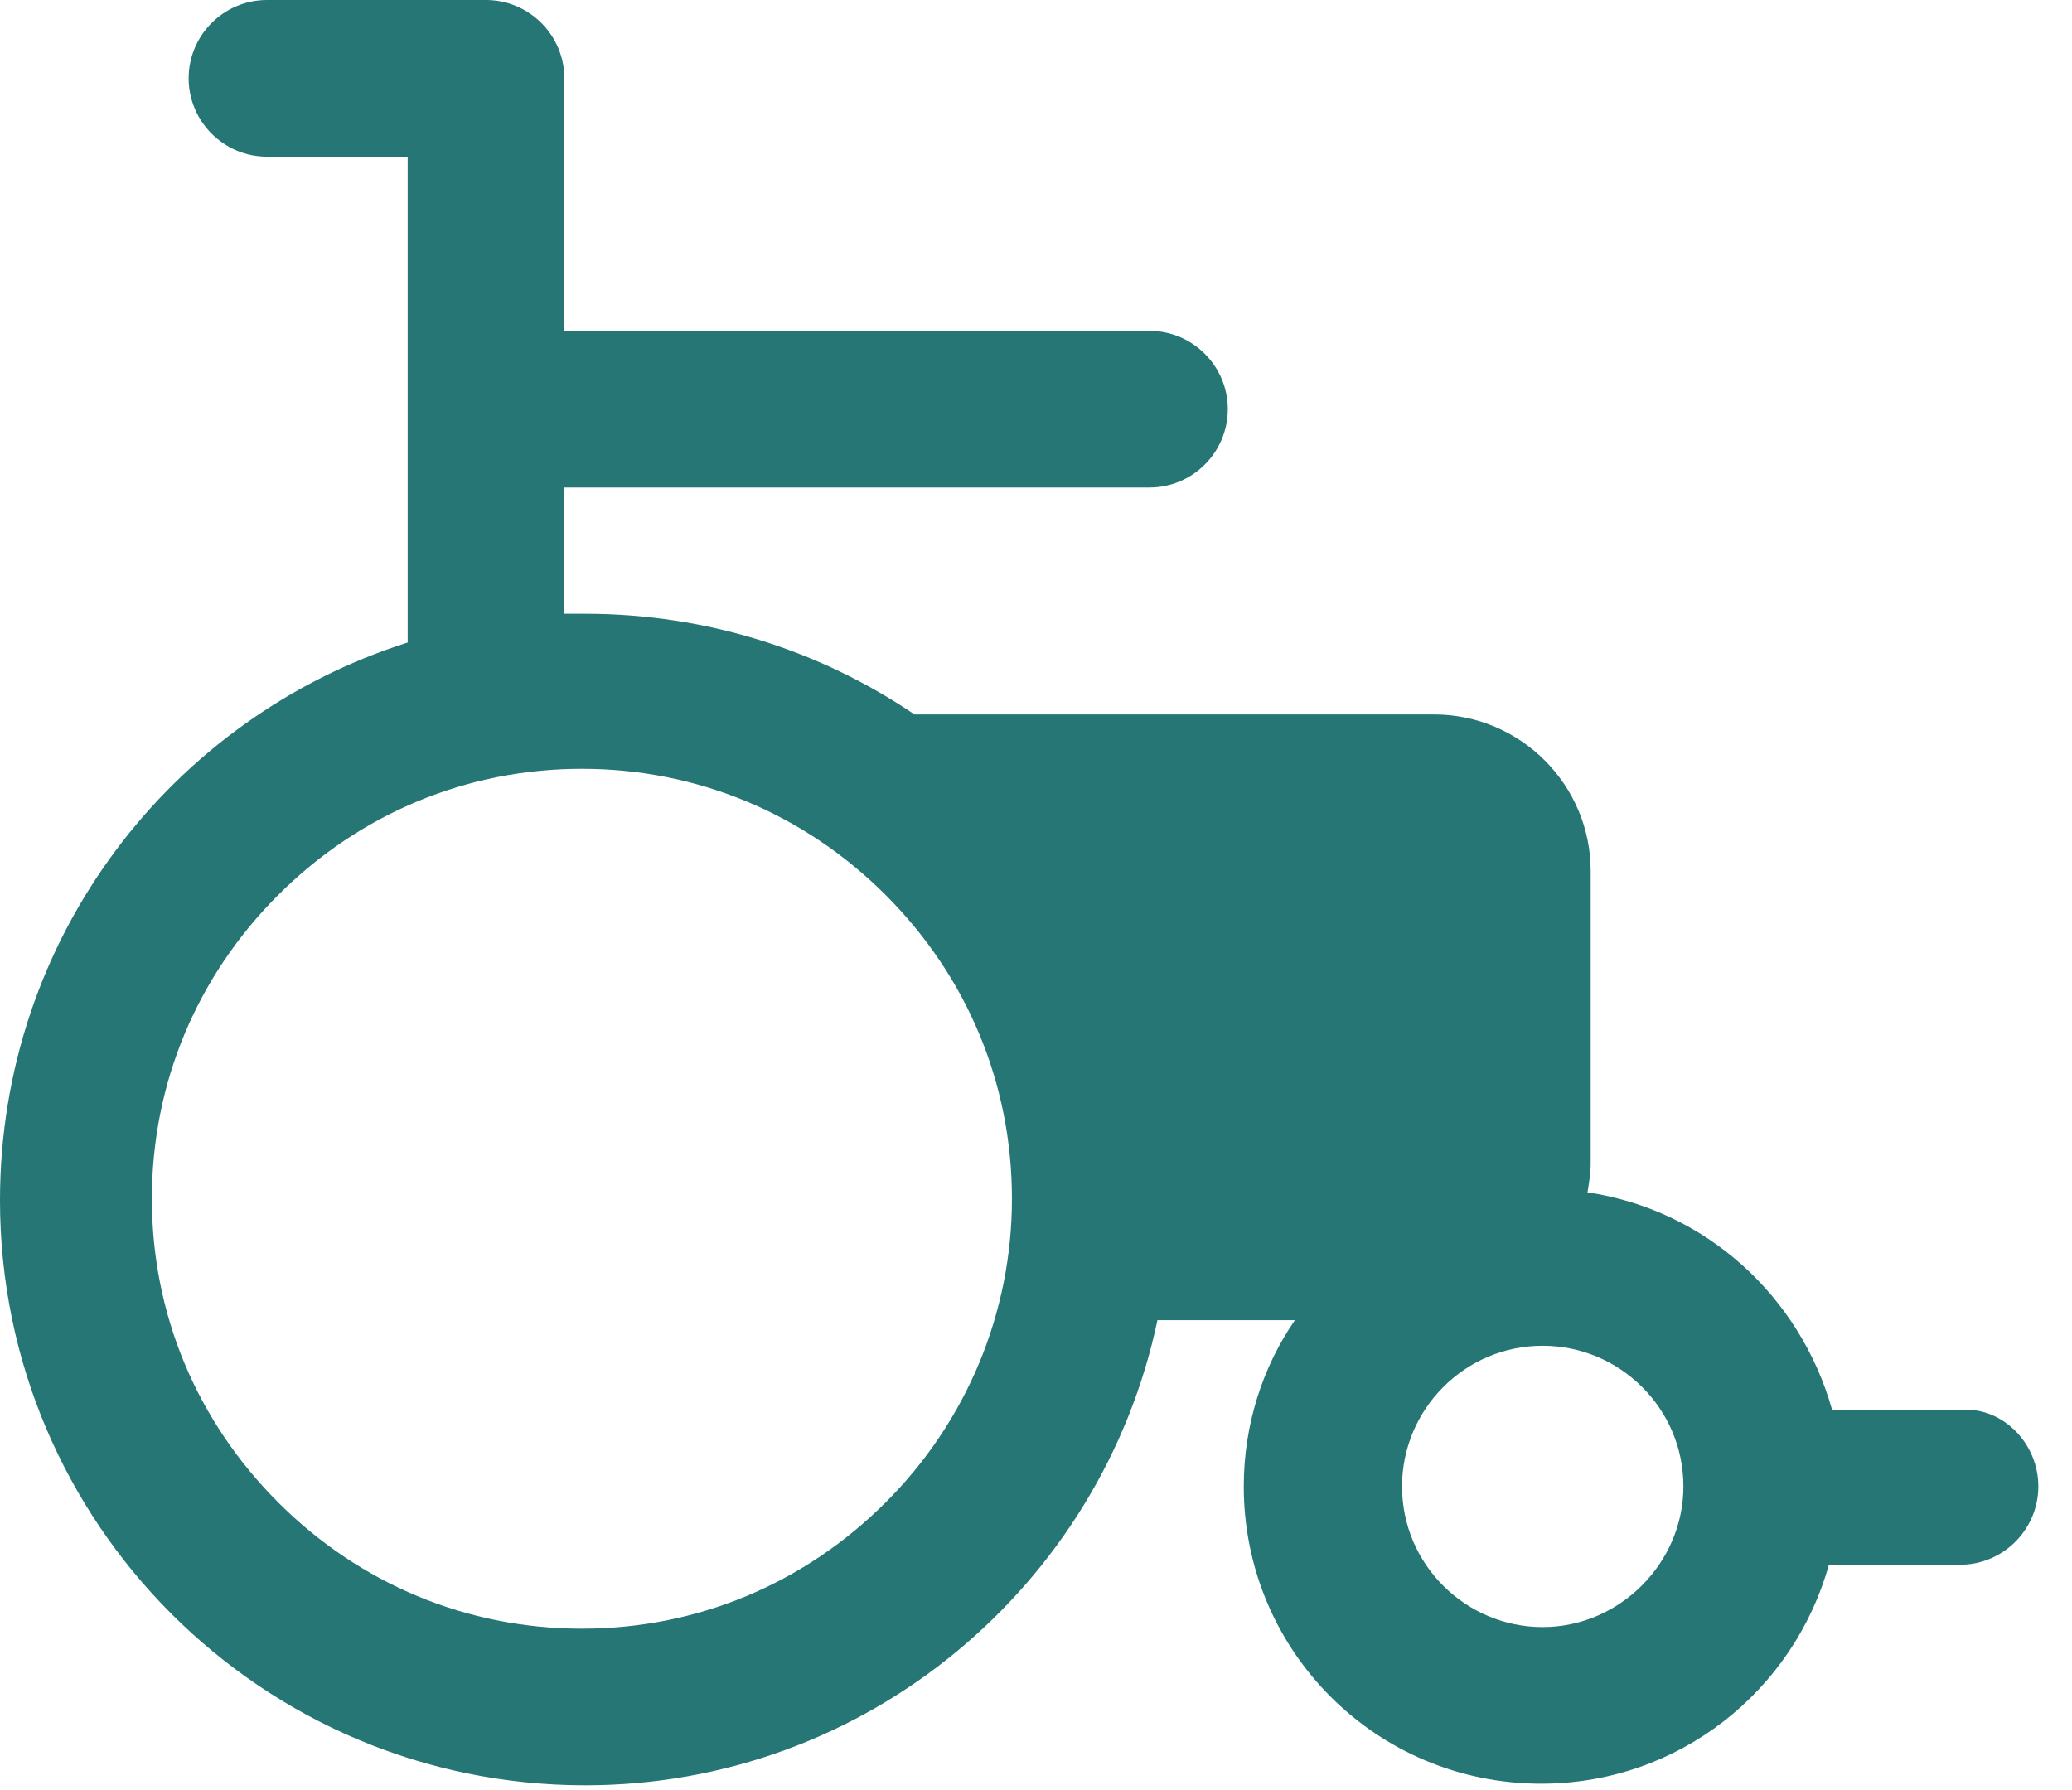
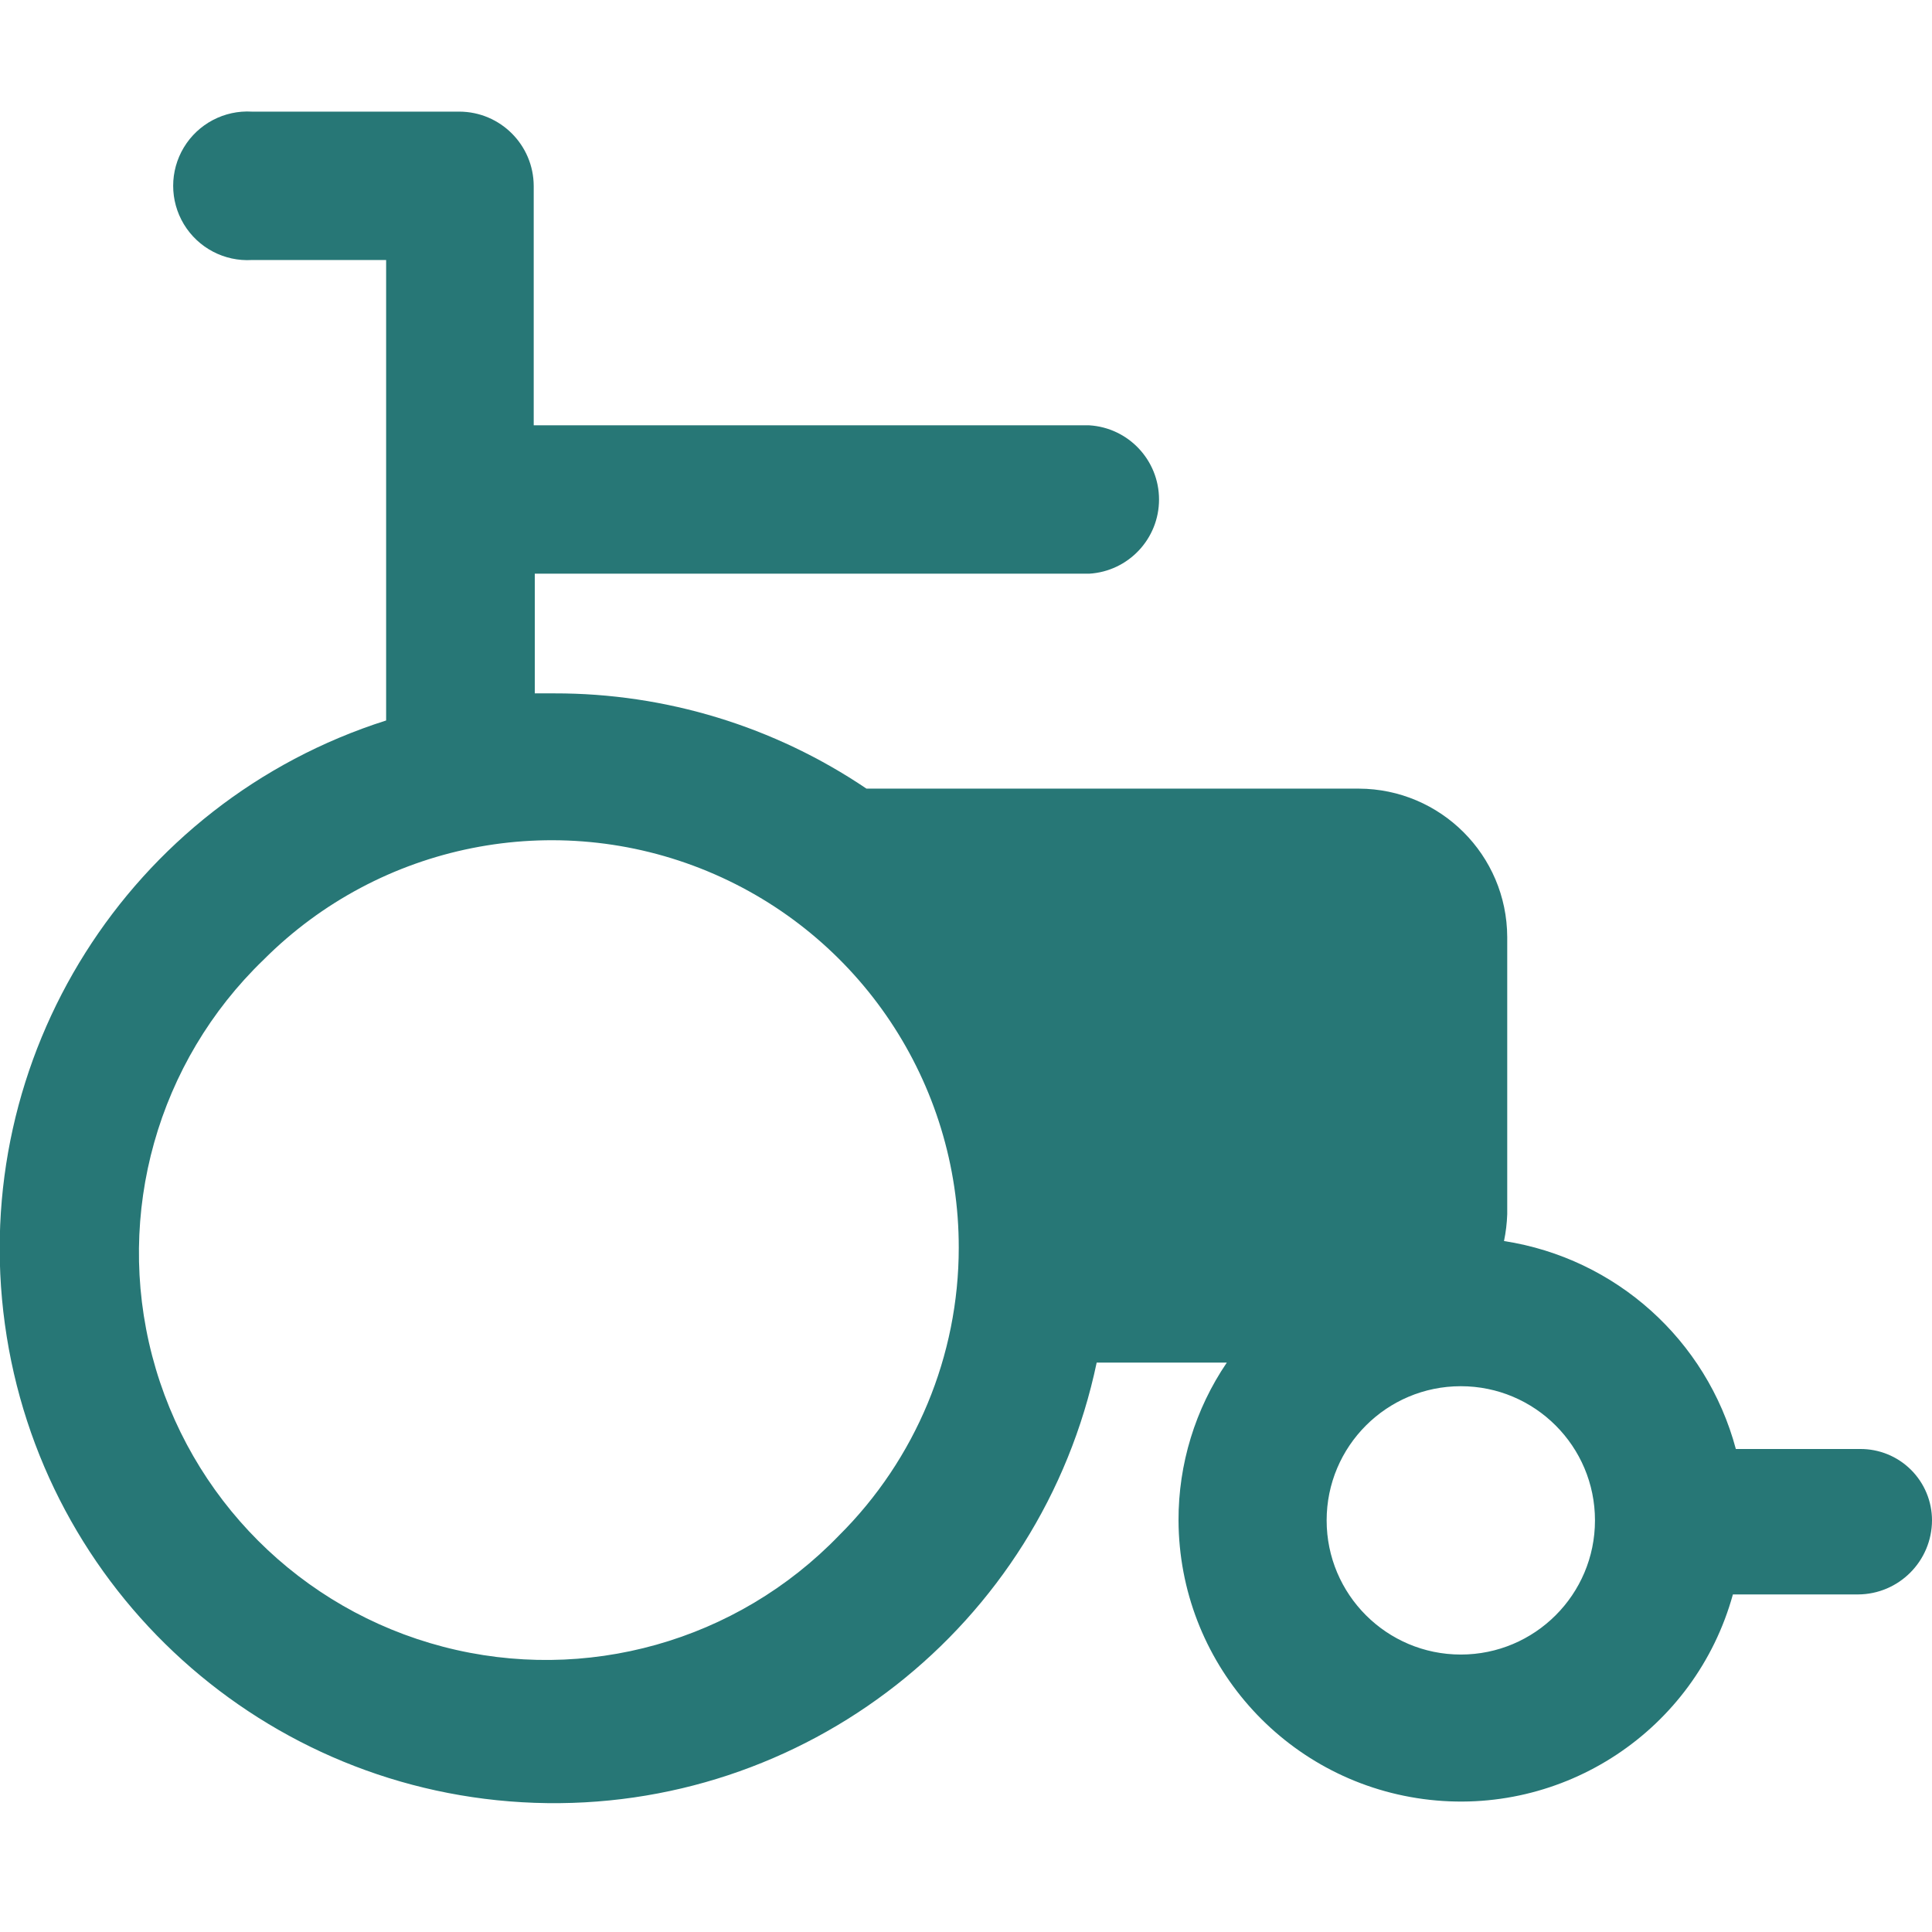
- <svg xmlns="http://www.w3.org/2000/svg" width="44" height="38" viewBox="0 0 44 38" fill="none">
-   <path d="M43.285 31.569C43.285 32.485 42.538 33.232 41.621 33.232H38.837C38.09 35.914 35.646 37.882 32.727 37.882C29.23 37.882 26.412 35.065 26.412 31.569C26.412 30.245 26.819 29.023 27.498 28.038H24.579C23.391 33.673 18.4 37.916 12.425 37.916C5.568 37.916 0 32.349 0 25.493C0 19.926 3.632 15.241 8.657 13.646V3.327H5.669C4.753 3.327 4.006 2.58 4.006 1.663C4.006 0.747 4.753 0 5.669 0H10.32C11.237 0 11.984 0.747 11.984 1.663V7.027H24.409C25.326 7.027 26.073 7.773 26.073 8.69C26.073 9.606 25.326 10.353 24.409 10.353H11.984V13.035C12.12 13.035 12.255 13.035 12.425 13.035C15.005 13.035 17.416 13.816 19.419 15.173H30.452C32.285 15.173 33.779 16.667 33.779 18.5V24.712C33.779 24.916 33.745 25.119 33.711 25.323C36.223 25.696 38.226 27.529 38.905 29.939H41.689C42.538 29.905 43.285 30.652 43.285 31.569ZM21.489 25.459C21.489 23.015 20.539 20.74 18.808 19.009C17.076 17.278 14.802 16.328 12.357 16.328C9.913 16.328 7.638 17.278 5.907 19.009C4.176 20.74 3.225 23.015 3.225 25.459C3.225 27.903 4.176 30.177 5.907 31.908C7.638 33.639 9.913 34.59 12.357 34.59C14.802 34.59 17.076 33.639 18.808 31.908C20.539 30.177 21.489 27.869 21.489 25.459ZM35.748 31.569C35.748 29.905 34.39 28.581 32.76 28.581C31.097 28.581 29.773 29.939 29.773 31.569C29.773 33.232 31.131 34.556 32.76 34.556C34.39 34.556 35.748 33.198 35.748 31.569Z" fill="#257675" />
+ <svg xmlns="http://www.w3.org/2000/svg" id="Layer_1" data-name="Layer 1" viewBox="0 0 72 72">
+   <defs>
+     <style>.cls-1{fill:#277776;}</style>
+   </defs>
+   <path class="cls-1" d="M72,56.66a2.77,2.77,0,0,1-2.76,2.76H64.58a10.52,10.52,0,0,1-20.66-2.76,10.41,10.41,0,0,1,1.8-5.88H40.87A20.66,20.66,0,1,1,14.39,26.85V9.69h-5a2.77,2.77,0,1,1,0-5.53h7.73a2.78,2.78,0,0,1,2.77,2.77v8.92H40.59a2.77,2.77,0,0,1,0,5.53H19.93v4.46h.73a20.71,20.71,0,0,1,11.63,3.55H50.64a5.55,5.55,0,0,1,5.53,5.53V45.25a5.91,5.91,0,0,1-.12,1A10.62,10.62,0,0,1,64.69,54h4.63A2.66,2.66,0,0,1,72,56.66ZM35.73,46.5A15.17,15.17,0,0,0,9.82,35.77,15.17,15.17,0,1,0,31.27,57.22,15.12,15.12,0,0,0,35.73,46.5ZM59.44,56.66a5,5,0,1,0-5,5A5,5,0,0,0,59.44,56.66Z" />
</svg>
